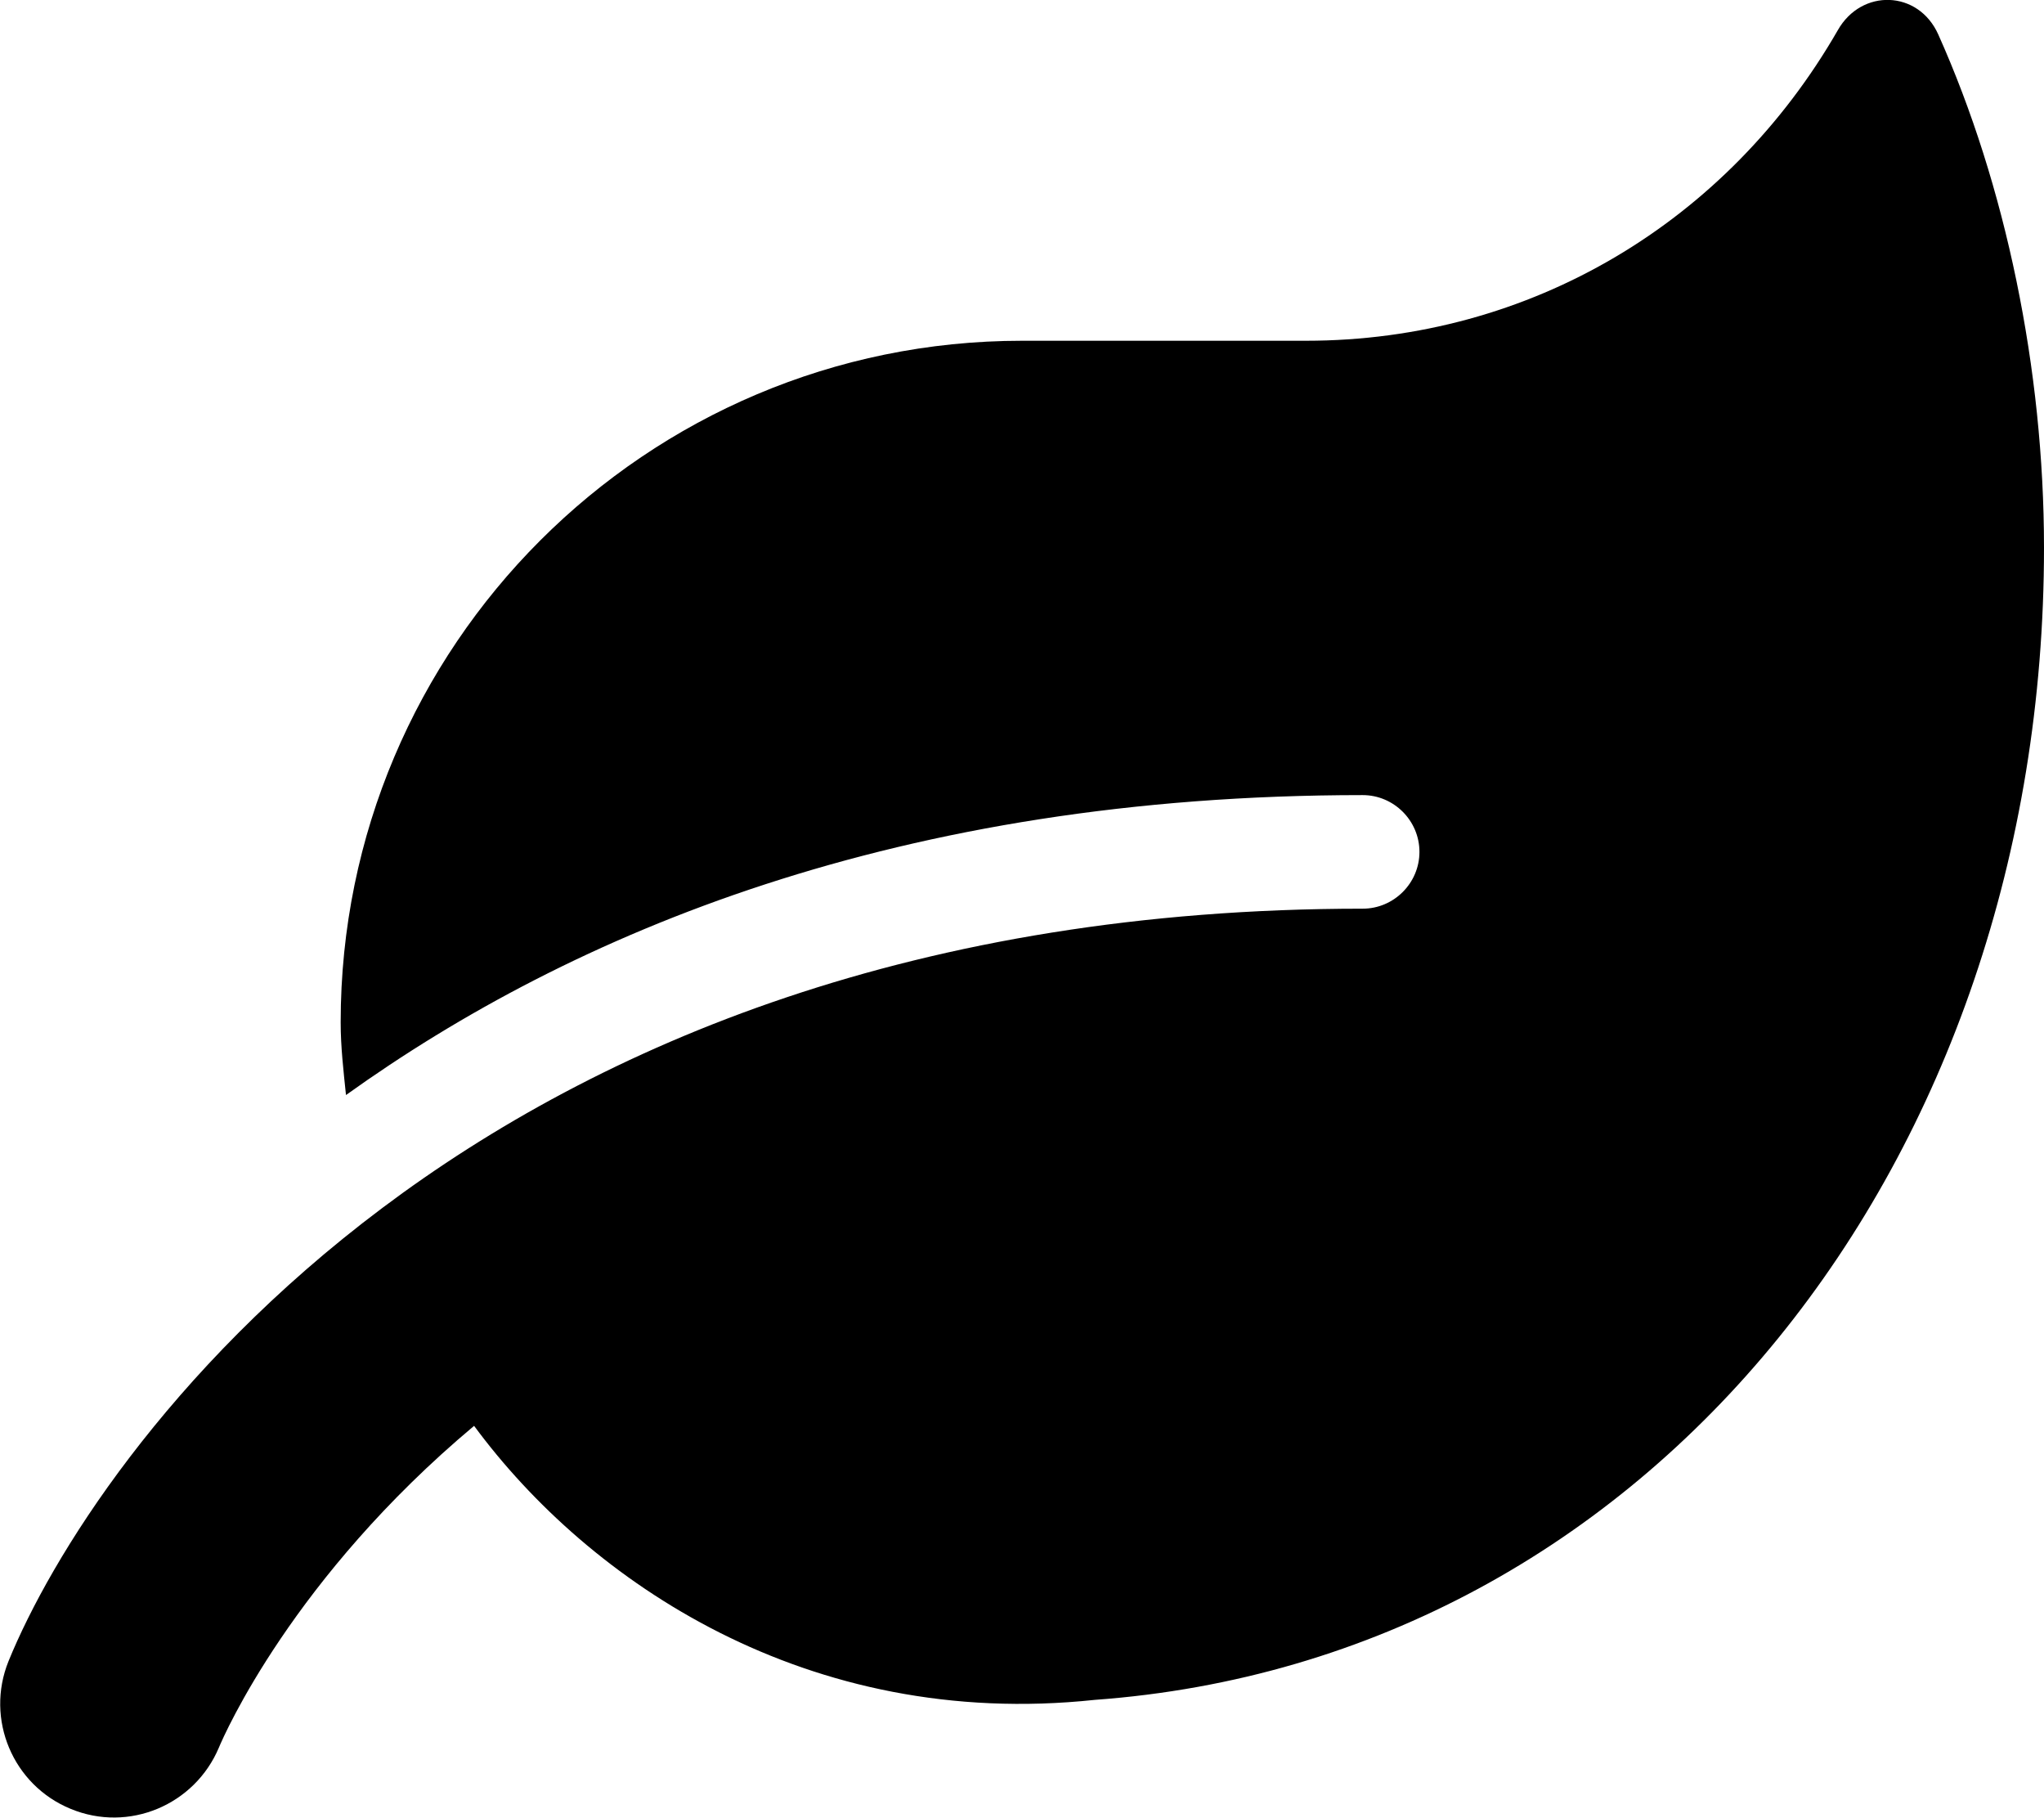
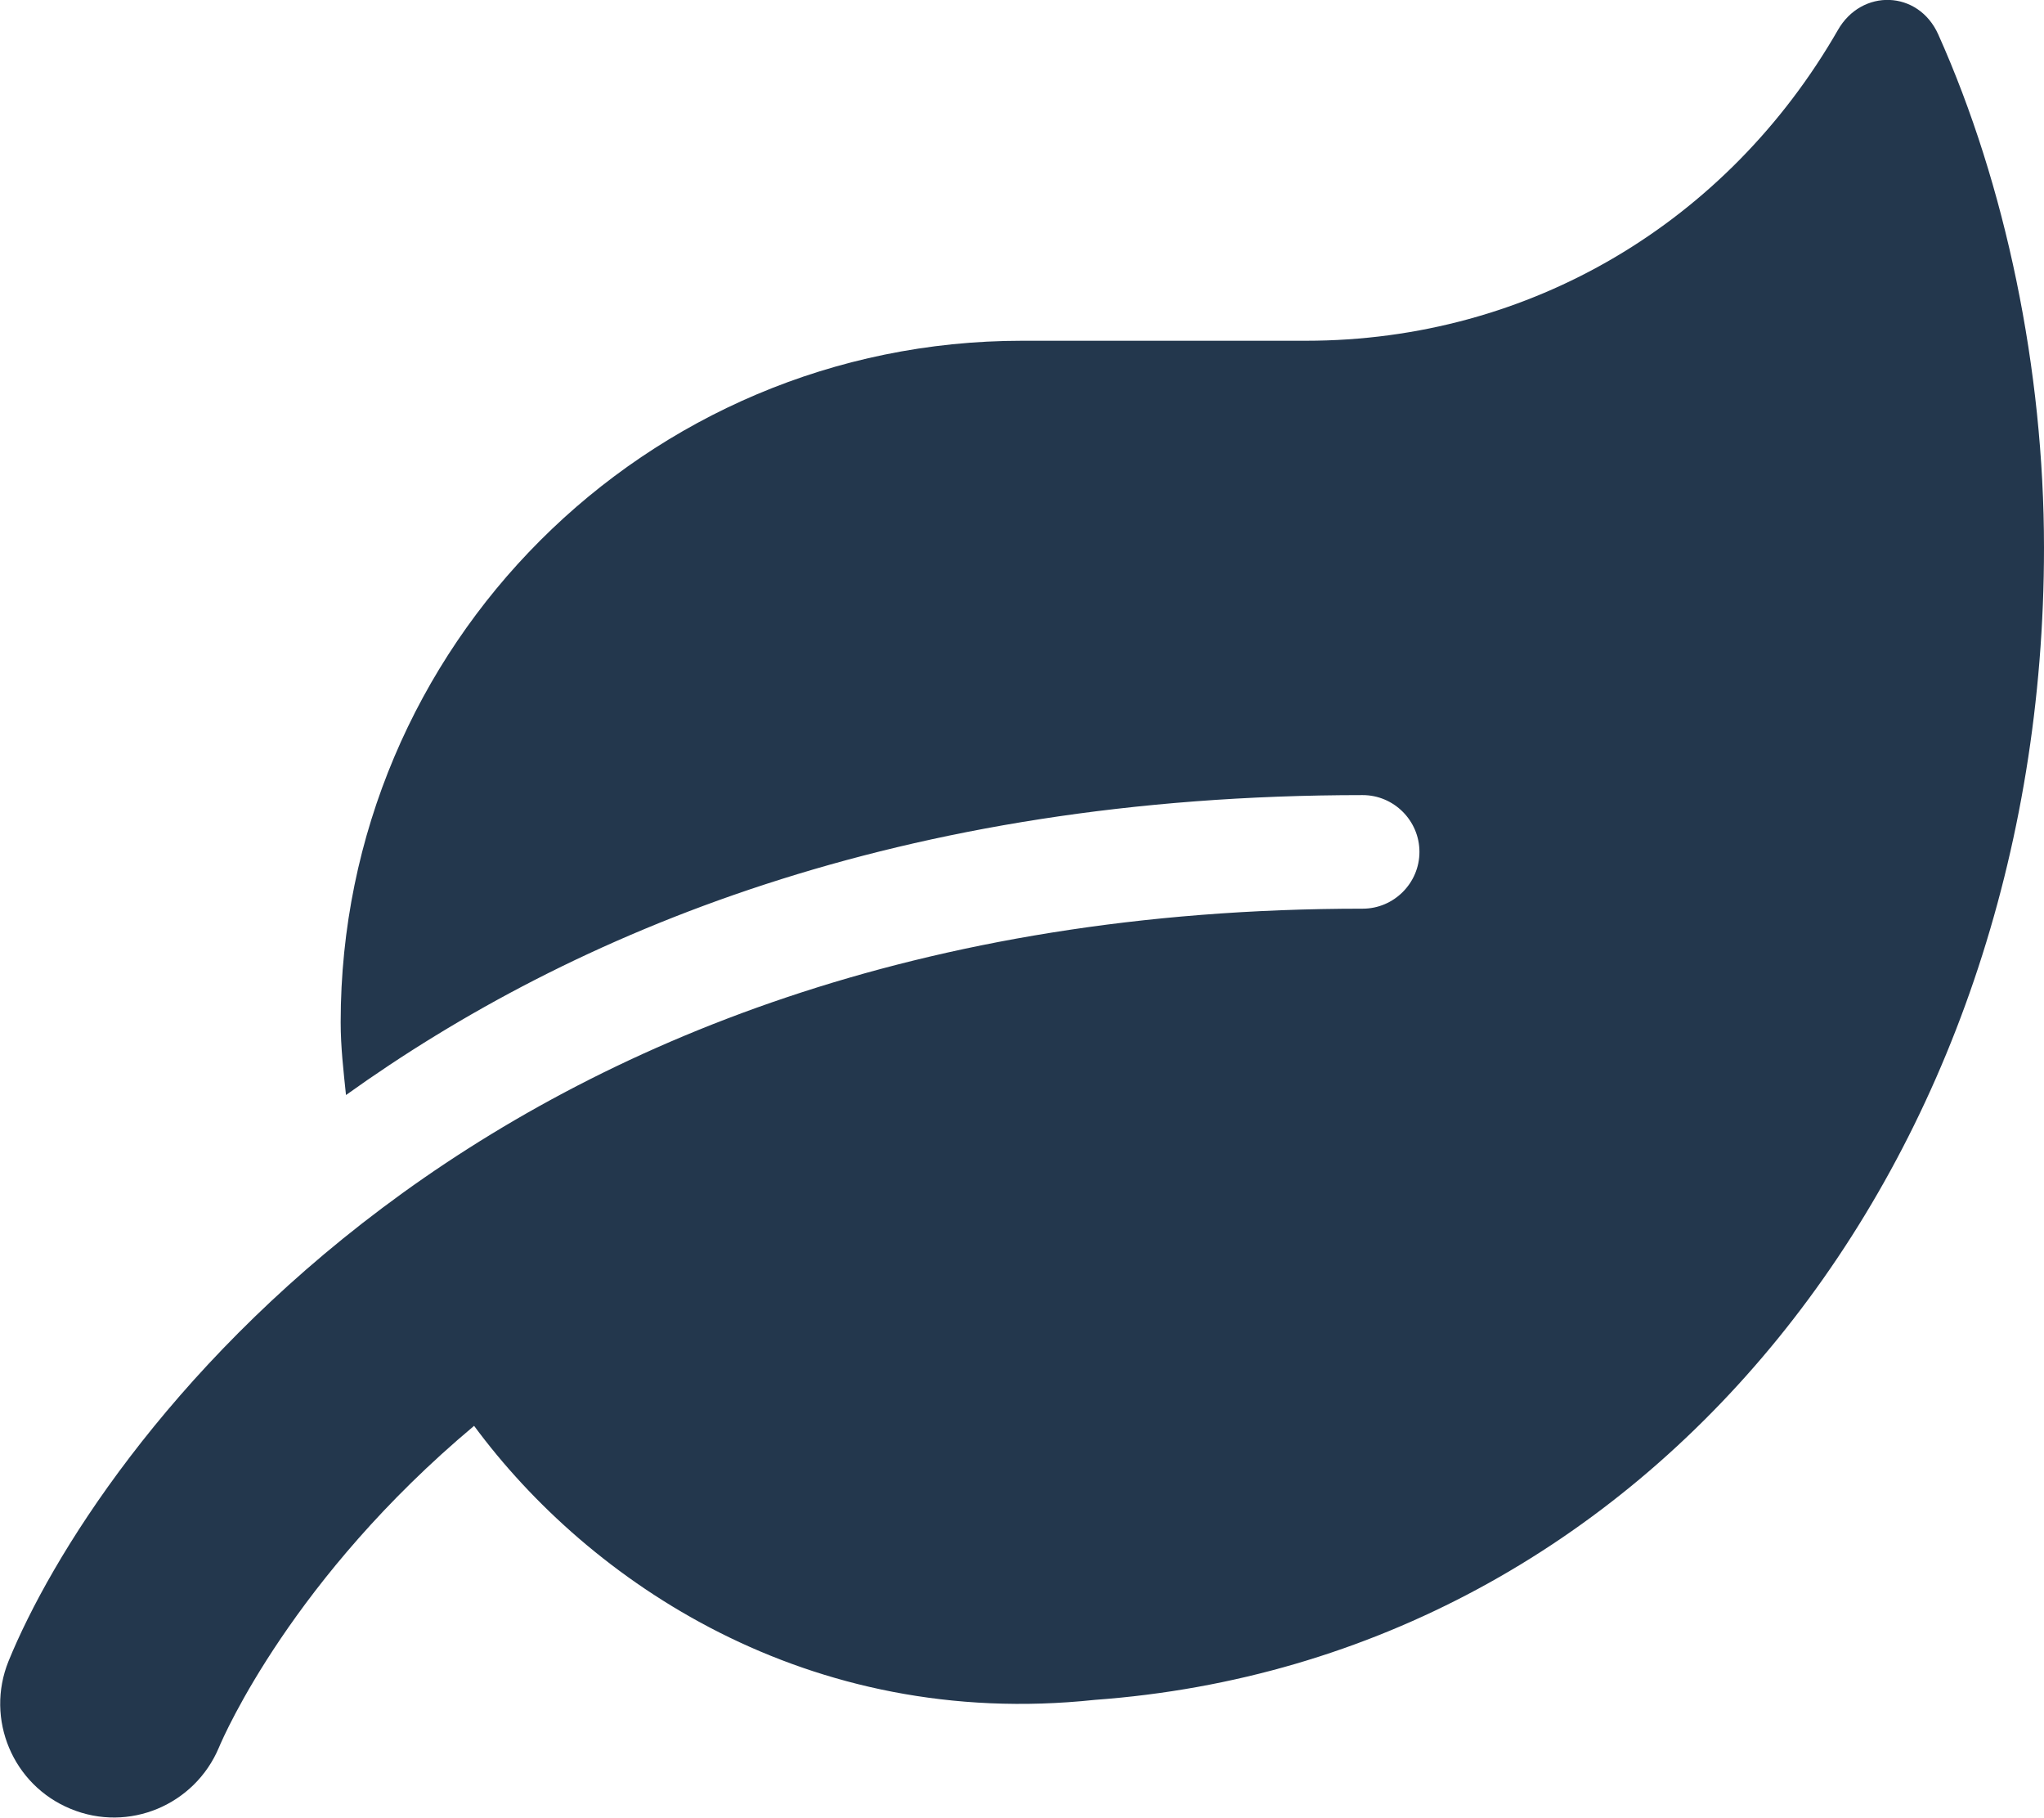
<svg xmlns="http://www.w3.org/2000/svg" aria-hidden="true" focusable="false" data-prefix="fas" data-icon="leaf" class="svg-inline--fa fa-leaf fa-w-18" role="img" viewBox="0 0 576 512">
-   <path fill="currentColor" d="M546.2 9.7c-5.6-12.5-21.6-13-28.3-1.2C486.9 62.4 431.4 96 368 96h-80C182 96 96 182 96 288c0 7 .8 13.7 1.5 20.5C161.3 262.8 253.4 224 384 224c8.8 0 16 7.2 16 16s-7.2 16-16 16C132.6 256 26 410.1 2.4 468c-6.6 16.3 1.2 34.9 17.5 41.6 16.4 6.8 35-1.1 41.8-17.3 1.5-3.6 20.9-47.9 71.9-90.6 32.4 43.9 94 85.8 174.9 77.2C465.5 467.5 576 326.7 576 154.3c0-50.2-10.8-102.2-29.8-144.6z" />
+   <path fill="#23374D" d="M546.2 9.7c-5.6-12.5-21.6-13-28.3-1.2C486.9 62.4 431.4 96 368 96h-80C182 96 96 182 96 288c0 7 .8 13.7 1.5 20.5C161.3 262.8 253.4 224 384 224c8.8 0 16 7.2 16 16s-7.2 16-16 16C132.6 256 26 410.1 2.4 468c-6.6 16.3 1.2 34.9 17.5 41.6 16.4 6.8 35-1.1 41.8-17.3 1.5-3.6 20.9-47.9 71.9-90.6 32.4 43.9 94 85.8 174.9 77.2C465.5 467.5 576 326.7 576 154.3c0-50.2-10.8-102.2-29.8-144.6z" />
</svg>
